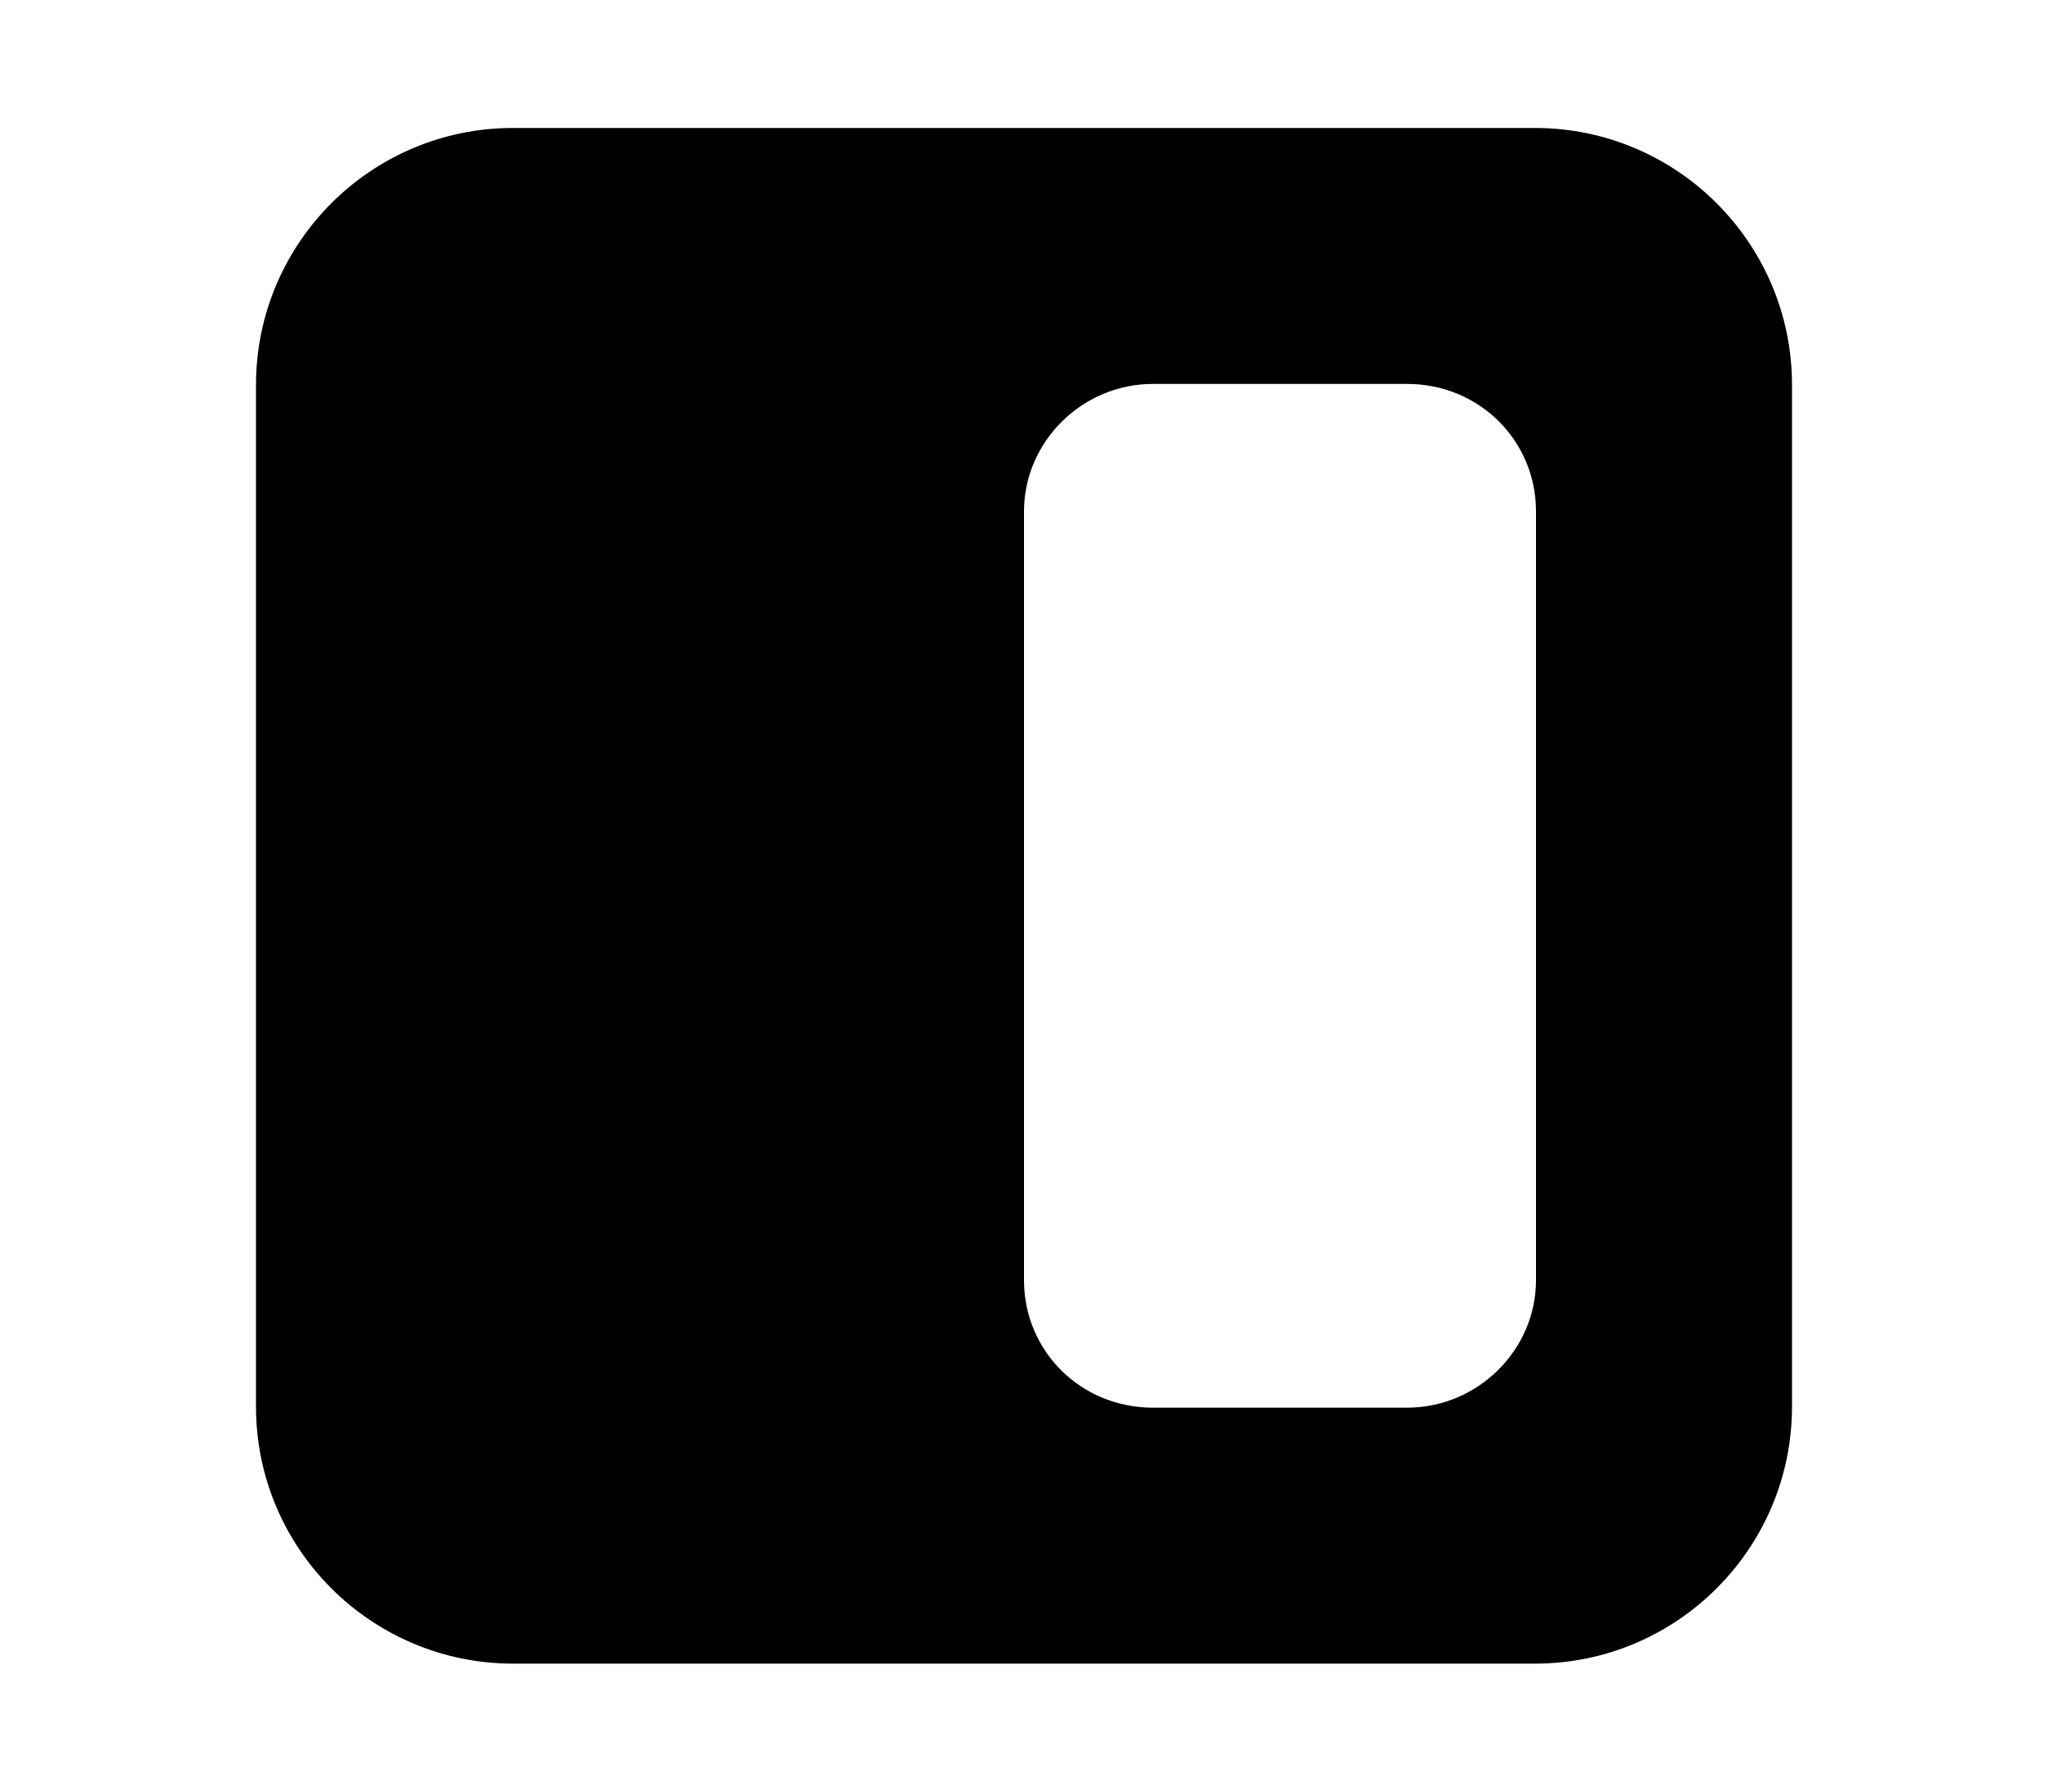
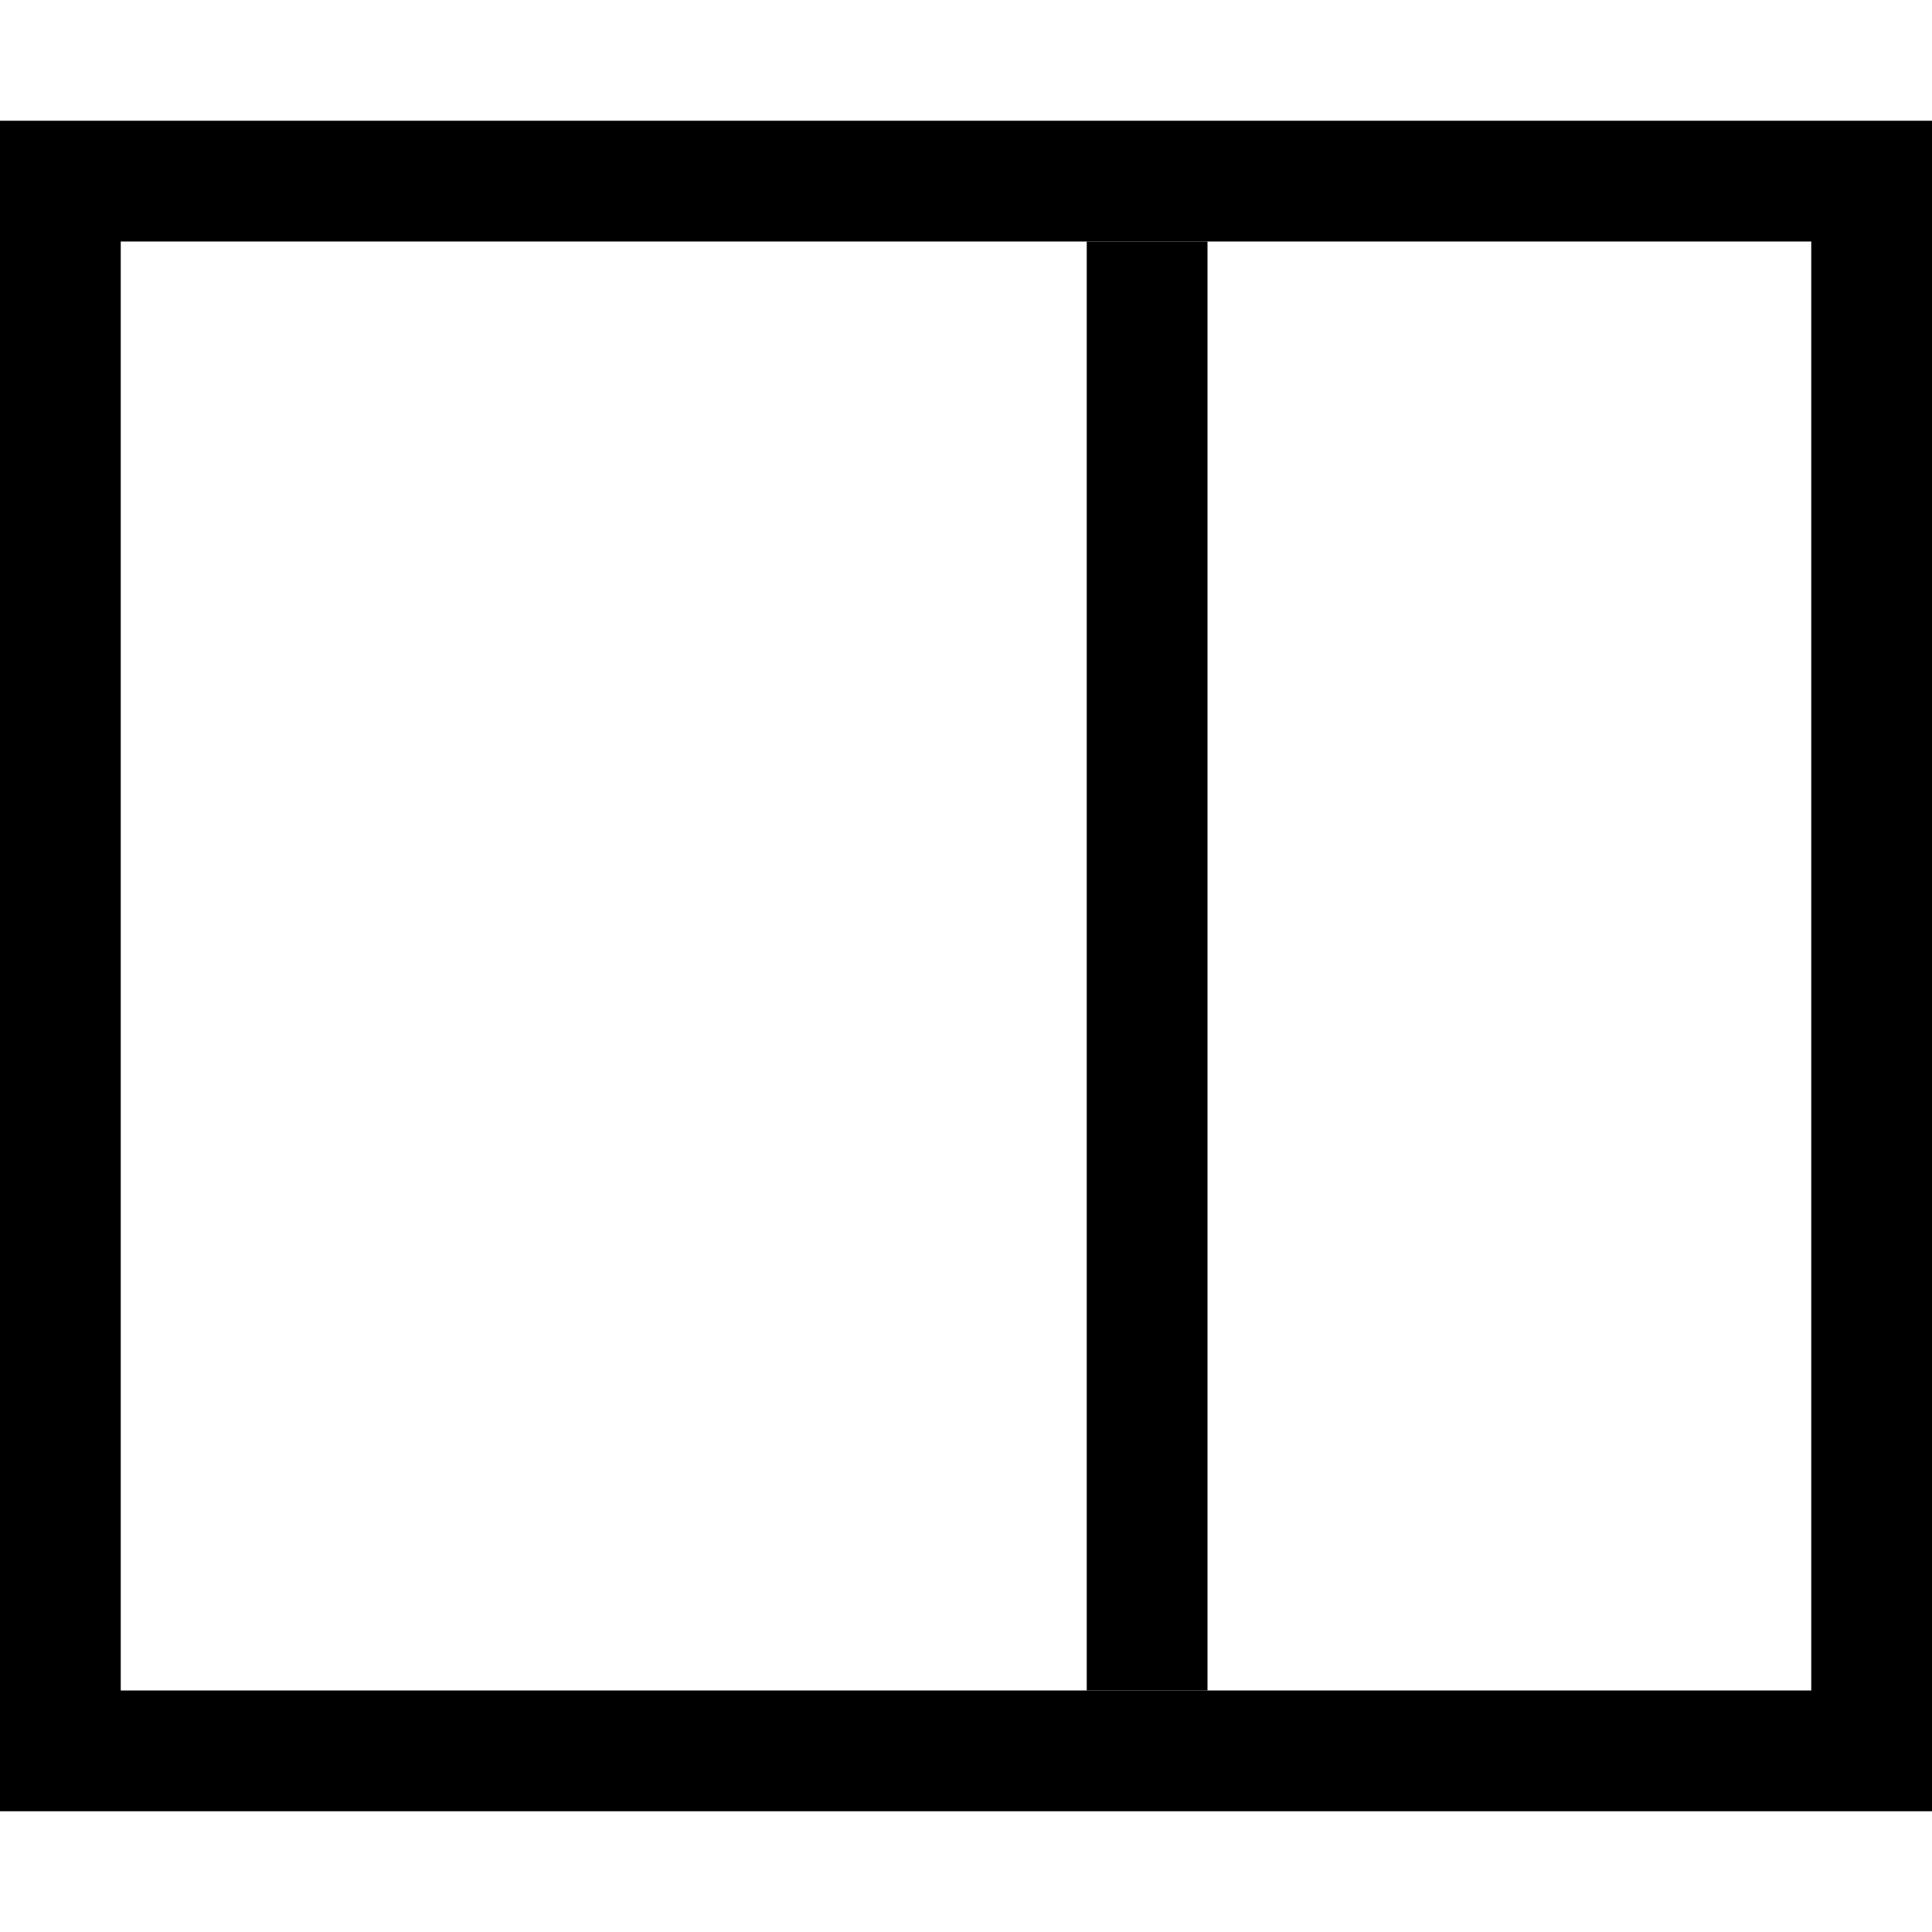
- <svg xmlns="http://www.w3.org/2000/svg" version="1.1" viewBox="0 0 16 14">
-   <path d="M 4.008 1 L 11.992 1 C 13.098 1 14 1.898 14 3.008 L 14 10.992 C 14 12.098 13.102 13 11.992 13 L 4.008 13 C 2.902 13 2 12.102 2 10.992 L 2 3.008 C 2 1.902 2.898 1 4.008 1 Z M 9.008 3 C 8.453 3 8 3.453 8 3.996 L 8 10.004 C 8 10.555 8.441 11 9.008 11 L 10.992 11 C 11.547 11 12 10.547 12 10.004 L 12 3.996 C 12 3.445 11.559 3 10.992 3 Z" />
+ <svg xmlns="http://www.w3.org/2000/svg" viewBox="0 0 16 16" version="1.1">
+   <rect class="stroked" fill="none" stroke="black" x="0.5" y="1.5" width="15" height="13" />
+   <path class="stroked" fill="none" stroke="black" d="M 9.5 2 L 9.5 14 L 9.5 2 Z" />
</svg>
